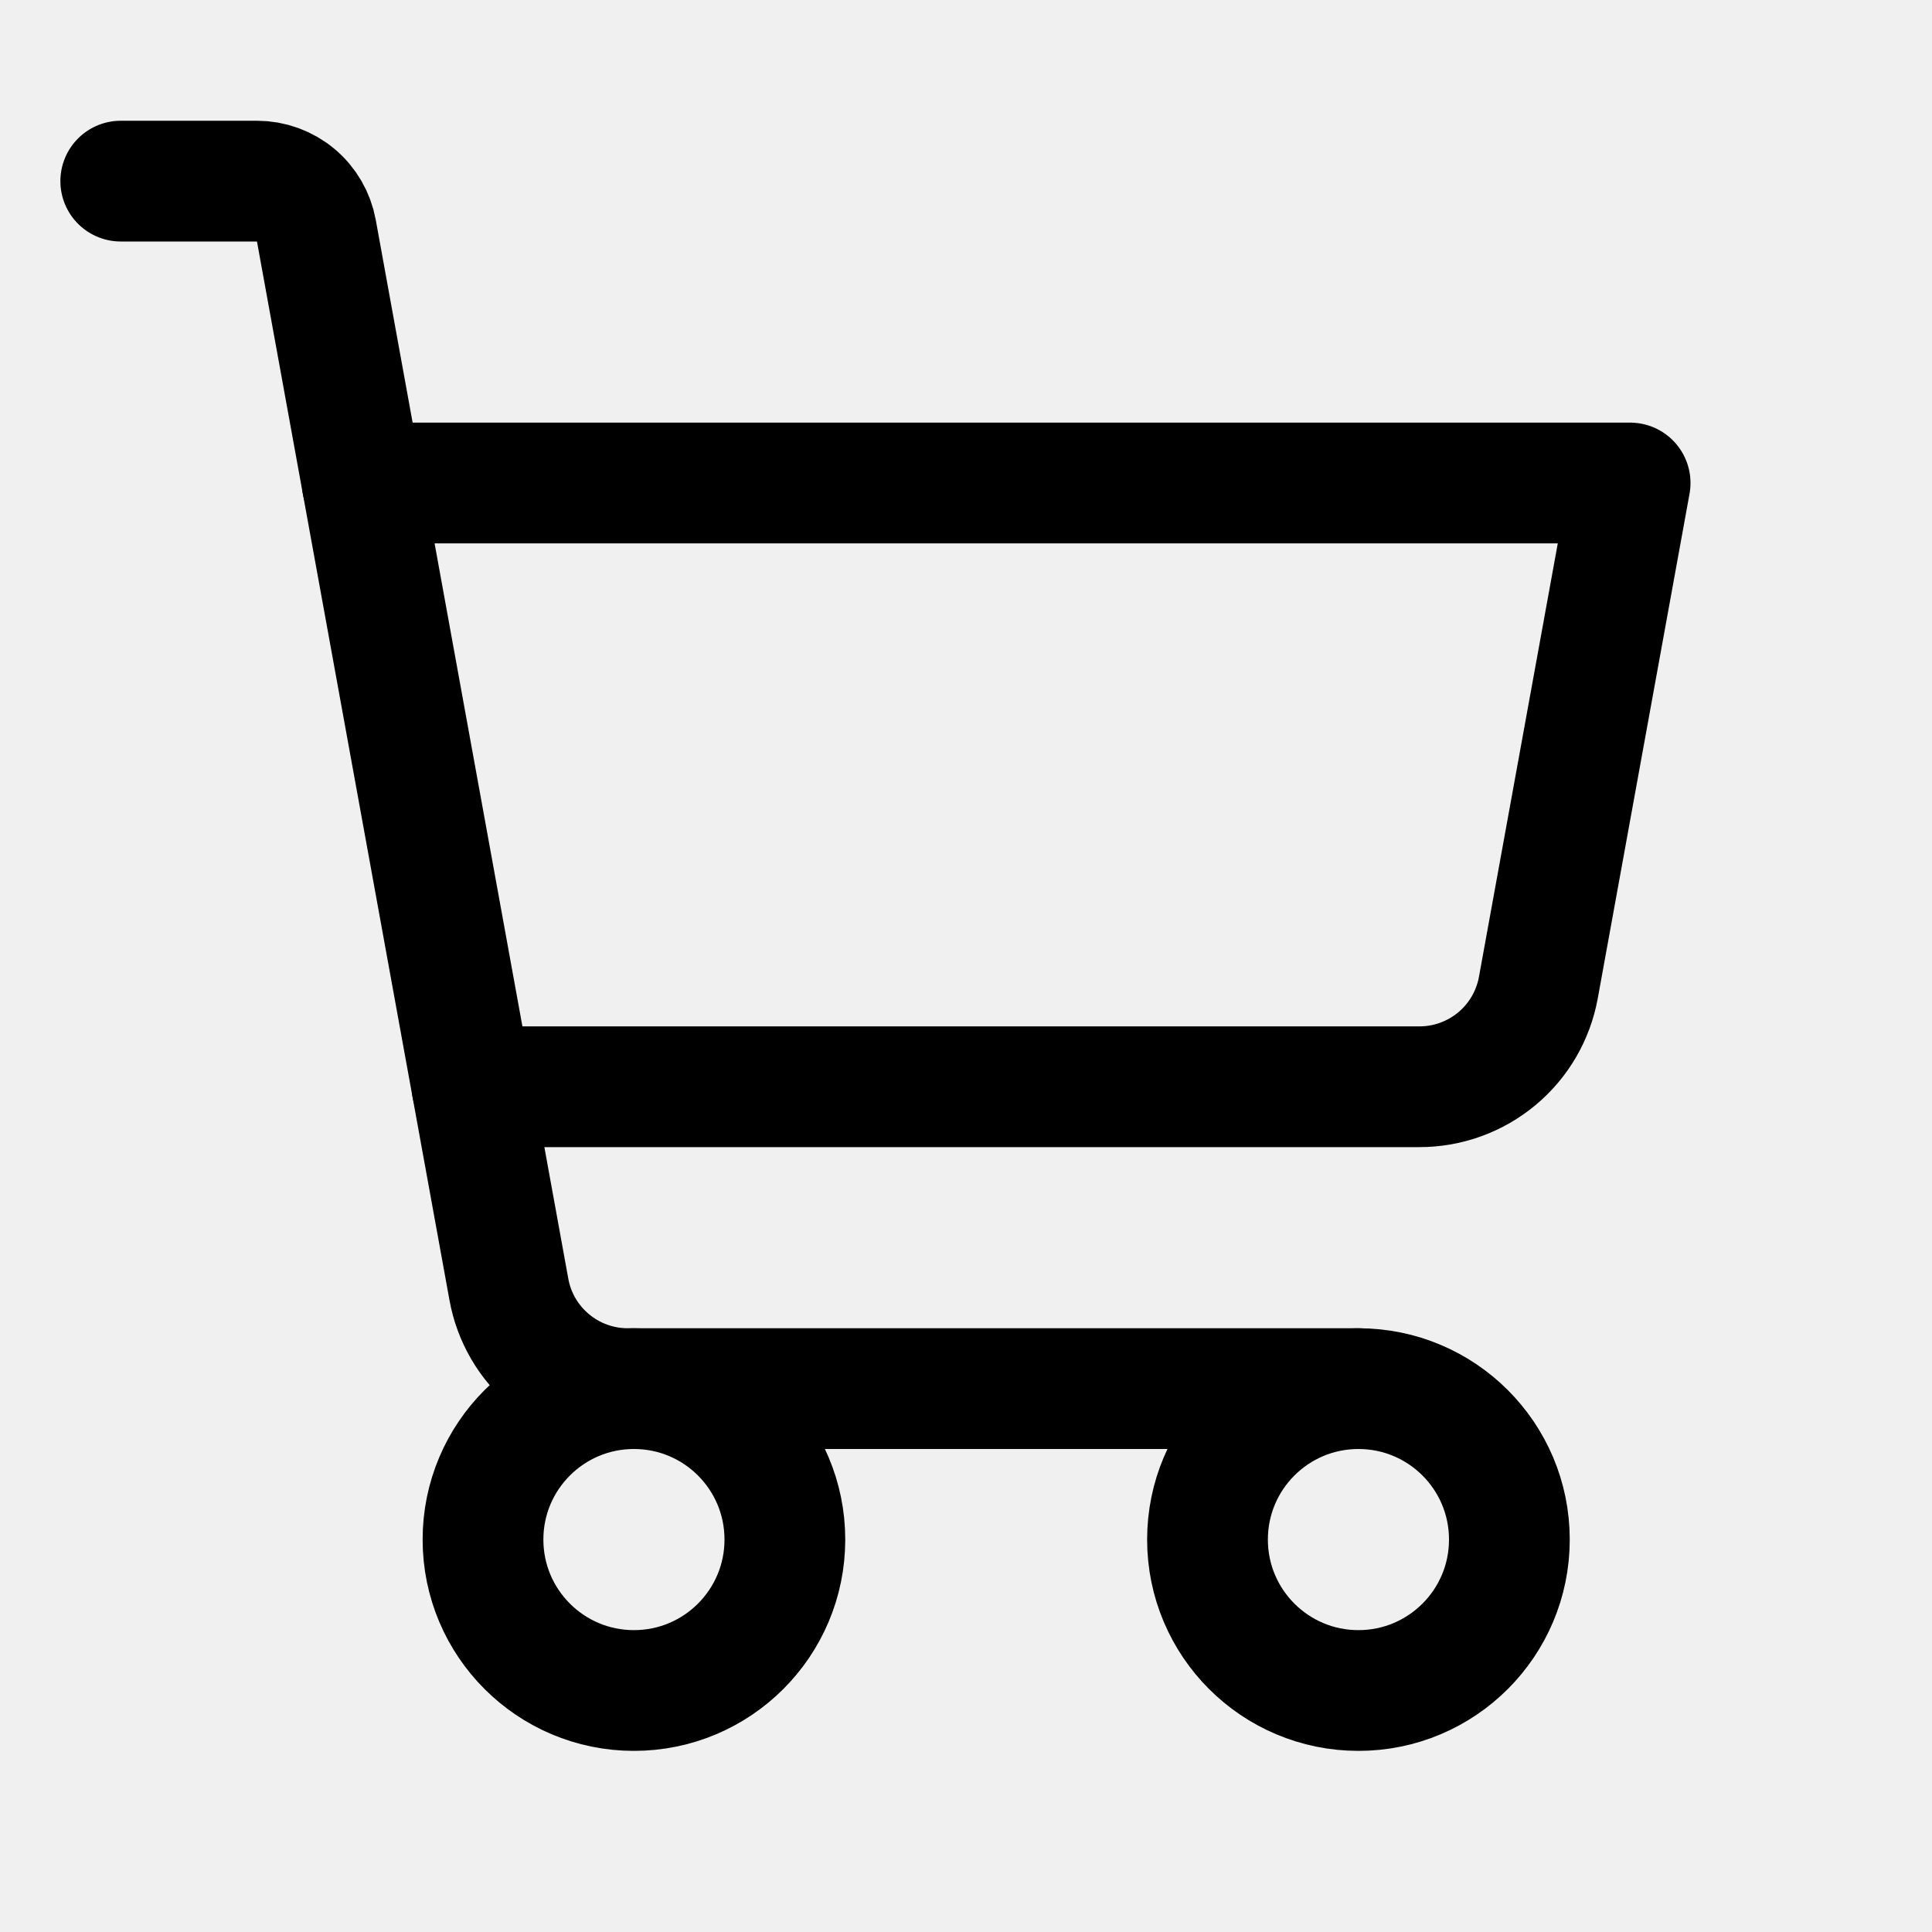
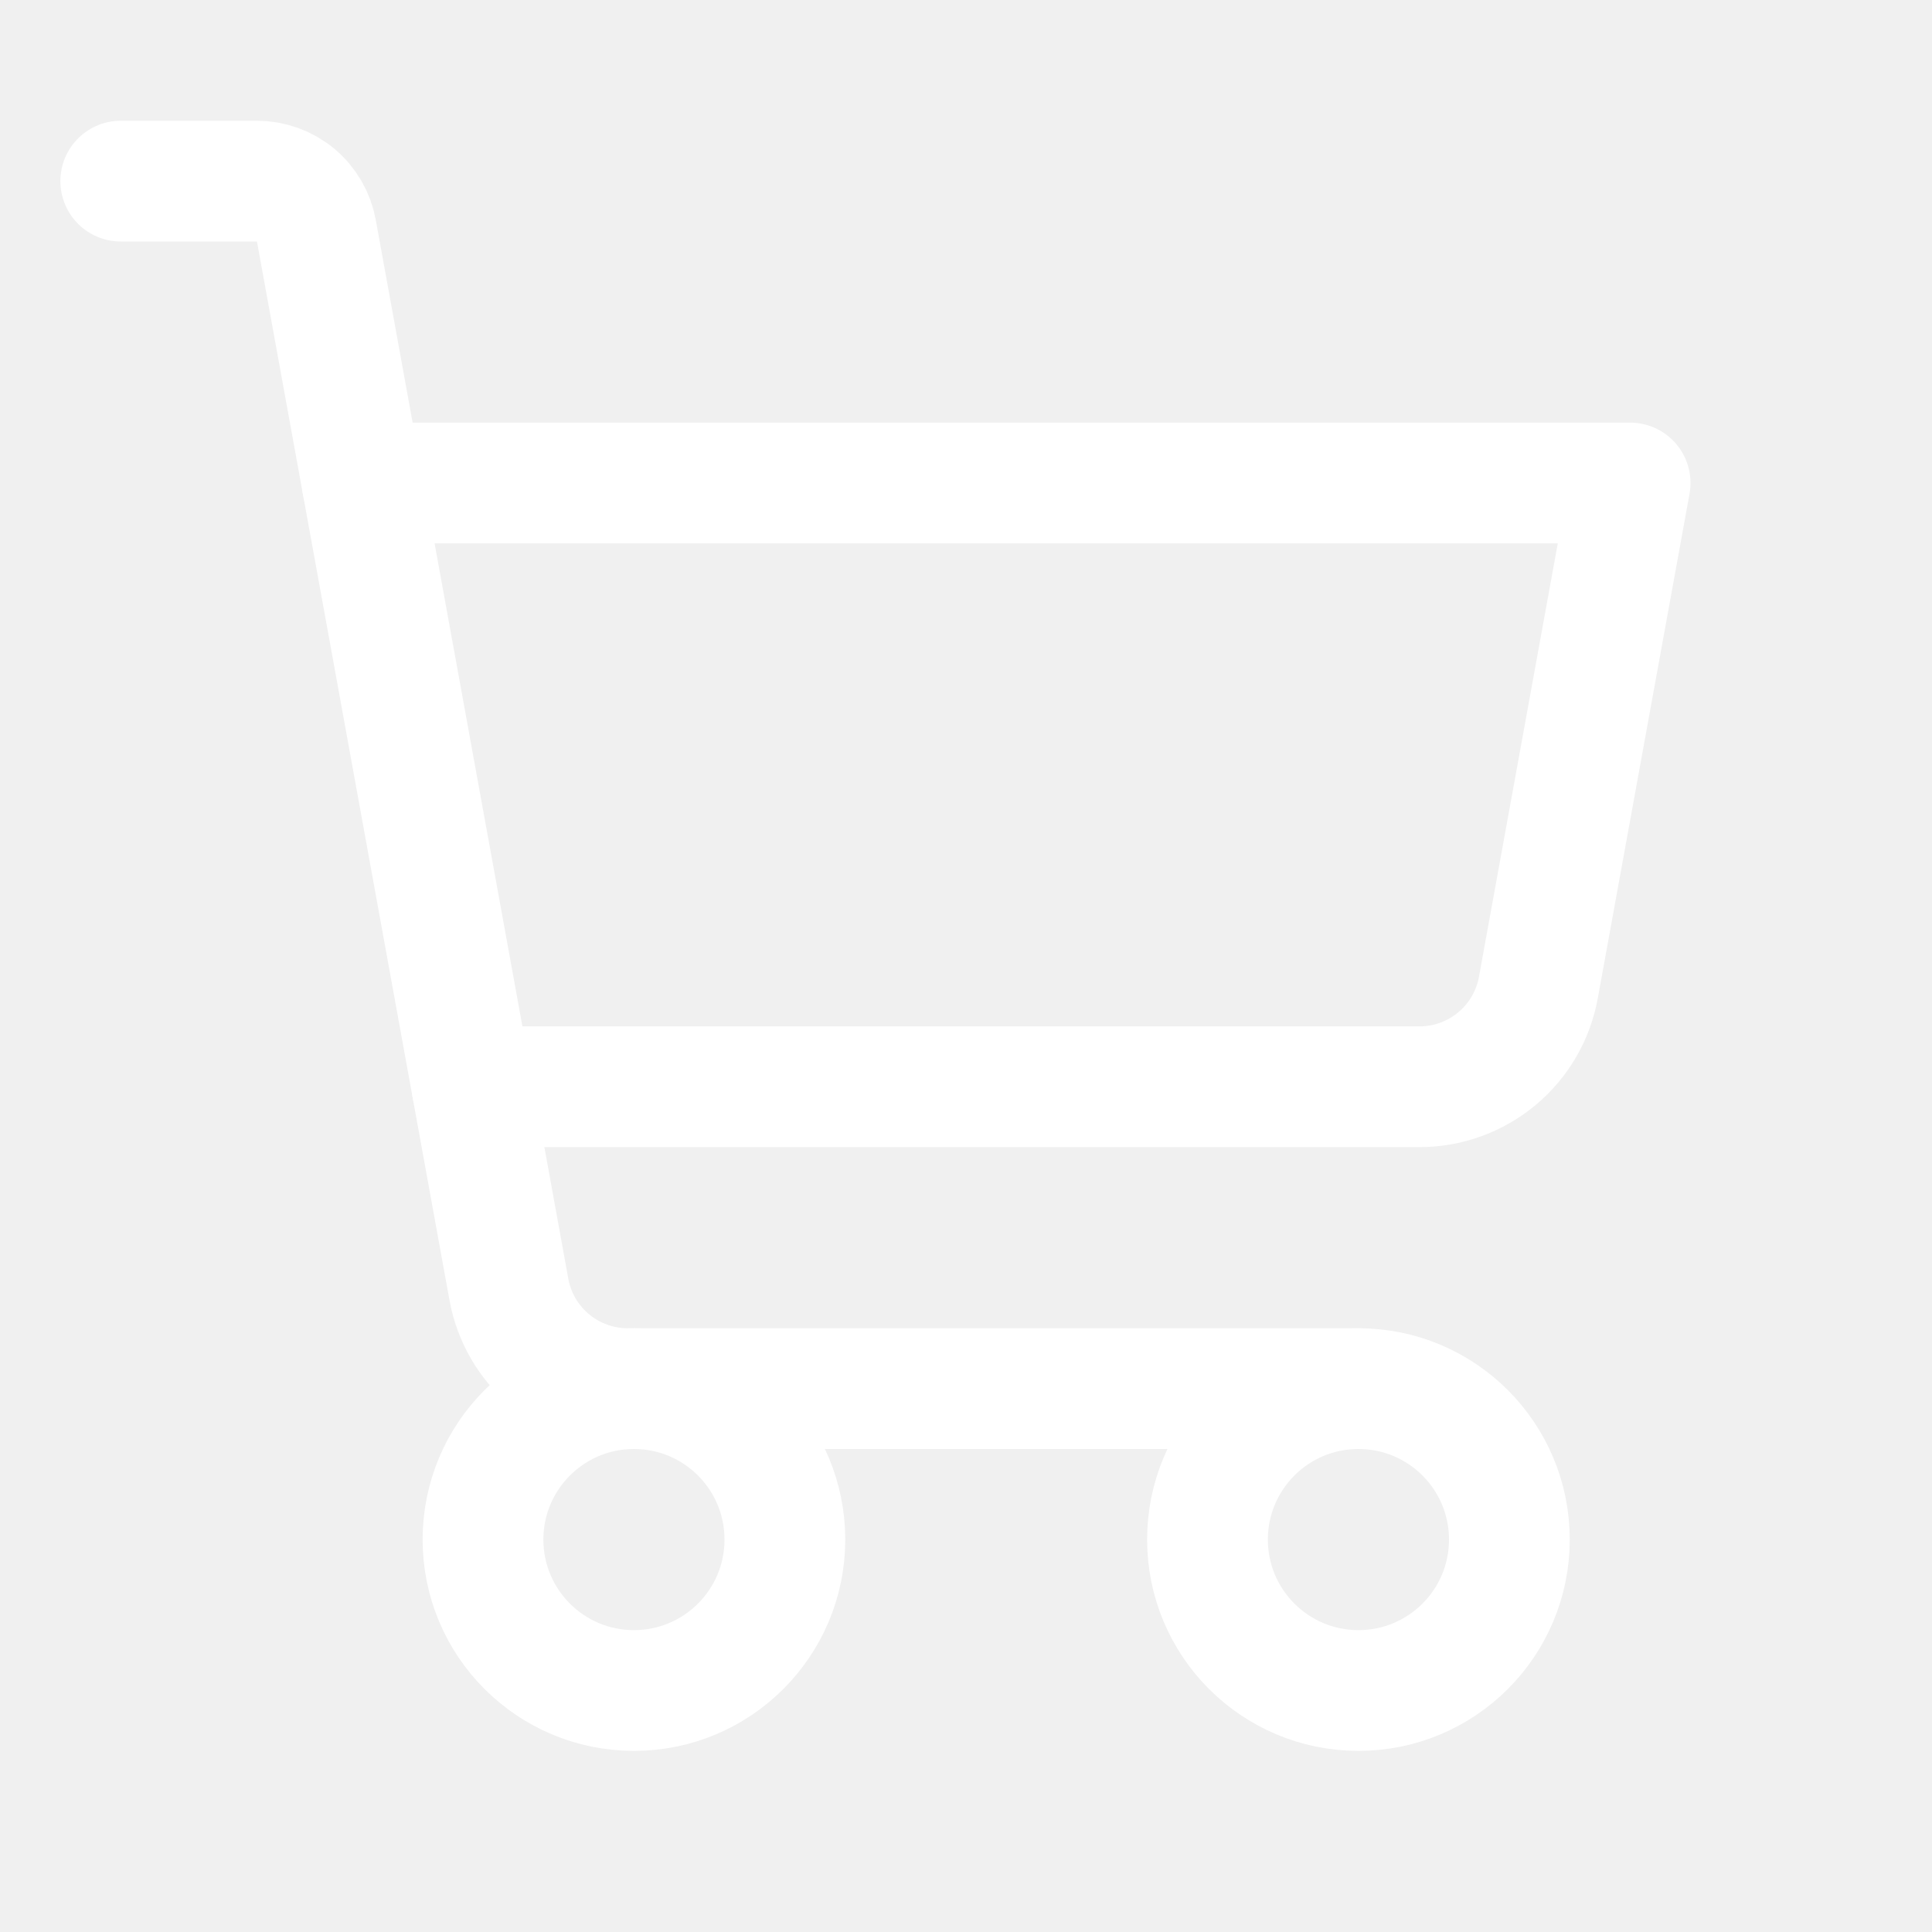
<svg xmlns="http://www.w3.org/2000/svg" width="32" height="32" viewBox="0 0 32 32" fill="none">
-   <g id="ShoppingCart" clip-path="url(#clip0_343_6171)">
-     <path id="Vector" d="M22.5 23H10.396C9.928 23 9.474 22.835 9.115 22.535C8.755 22.235 8.512 21.818 8.429 21.358L5.24 3.821C5.198 3.591 5.077 3.382 4.897 3.232C4.717 3.082 4.49 3 4.256 3H2" stroke="black" stroke-width="2" stroke-linecap="round" stroke-linejoin="round" />
-     <path id="Vector_2" d="M10.5 28C11.881 28 13 26.881 13 25.5C13 24.119 11.881 23 10.5 23C9.119 23 8 24.119 8 25.5C8 26.881 9.119 28 10.5 28Z" stroke="black" stroke-width="2" stroke-linecap="round" stroke-linejoin="round" />
-     <path id="Vector_3" d="M22.5 28C23.881 28 25 26.881 25 25.5C25 24.119 23.881 23 22.5 23C21.119 23 20 24.119 20 25.5C20 26.881 21.119 28 22.5 28Z" stroke="black" stroke-width="2" stroke-linecap="round" stroke-linejoin="round" />
-     <path id="Vector_4" d="M7.819 18H23.512C23.981 18 24.434 17.835 24.794 17.535C25.154 17.235 25.396 16.818 25.48 16.358L27 8H6" stroke="black" stroke-width="2" stroke-linecap="round" stroke-linejoin="round" />
+   <g id="ShoppingCart" clip-path="url(#clip0_441_18147)">
+     <path id="Vector" d="M22.5 23H10.396C9.928 23 9.474 22.835 9.115 22.535C8.755 22.235 8.512 21.818 8.429 21.358L5.24 3.821C5.198 3.591 5.077 3.382 4.897 3.232C4.717 3.082 4.49 3 4.256 3H2" stroke="white" stroke-width="2" stroke-linecap="round" stroke-linejoin="round" />
+     <path id="Vector_2" d="M10.5 28C11.881 28 13 26.881 13 25.5C13 24.119 11.881 23 10.5 23C9.119 23 8 24.119 8 25.5C8 26.881 9.119 28 10.5 28Z" stroke="white" stroke-width="2" stroke-linecap="round" stroke-linejoin="round" />
+     <path id="Vector_3" d="M22.5 28C23.881 28 25 26.881 25 25.5C25 24.119 23.881 23 22.5 23C21.119 23 20 24.119 20 25.5C20 26.881 21.119 28 22.5 28Z" stroke="white" stroke-width="2" stroke-linecap="round" stroke-linejoin="round" />
+     <path id="Vector_4" d="M7.819 18H23.512C23.981 18 24.434 17.835 24.794 17.535C25.154 17.235 25.396 16.818 25.48 16.358L27 8H6" stroke="white" stroke-width="2" stroke-linecap="round" stroke-linejoin="round" />
  </g>
  <defs>
-     <clipPath id="clip0_343_6171">
+     <clipPath id="clip0_441_18147">
      <rect width="32" height="32" fill="white" />
    </clipPath>
  </defs>
</svg>
